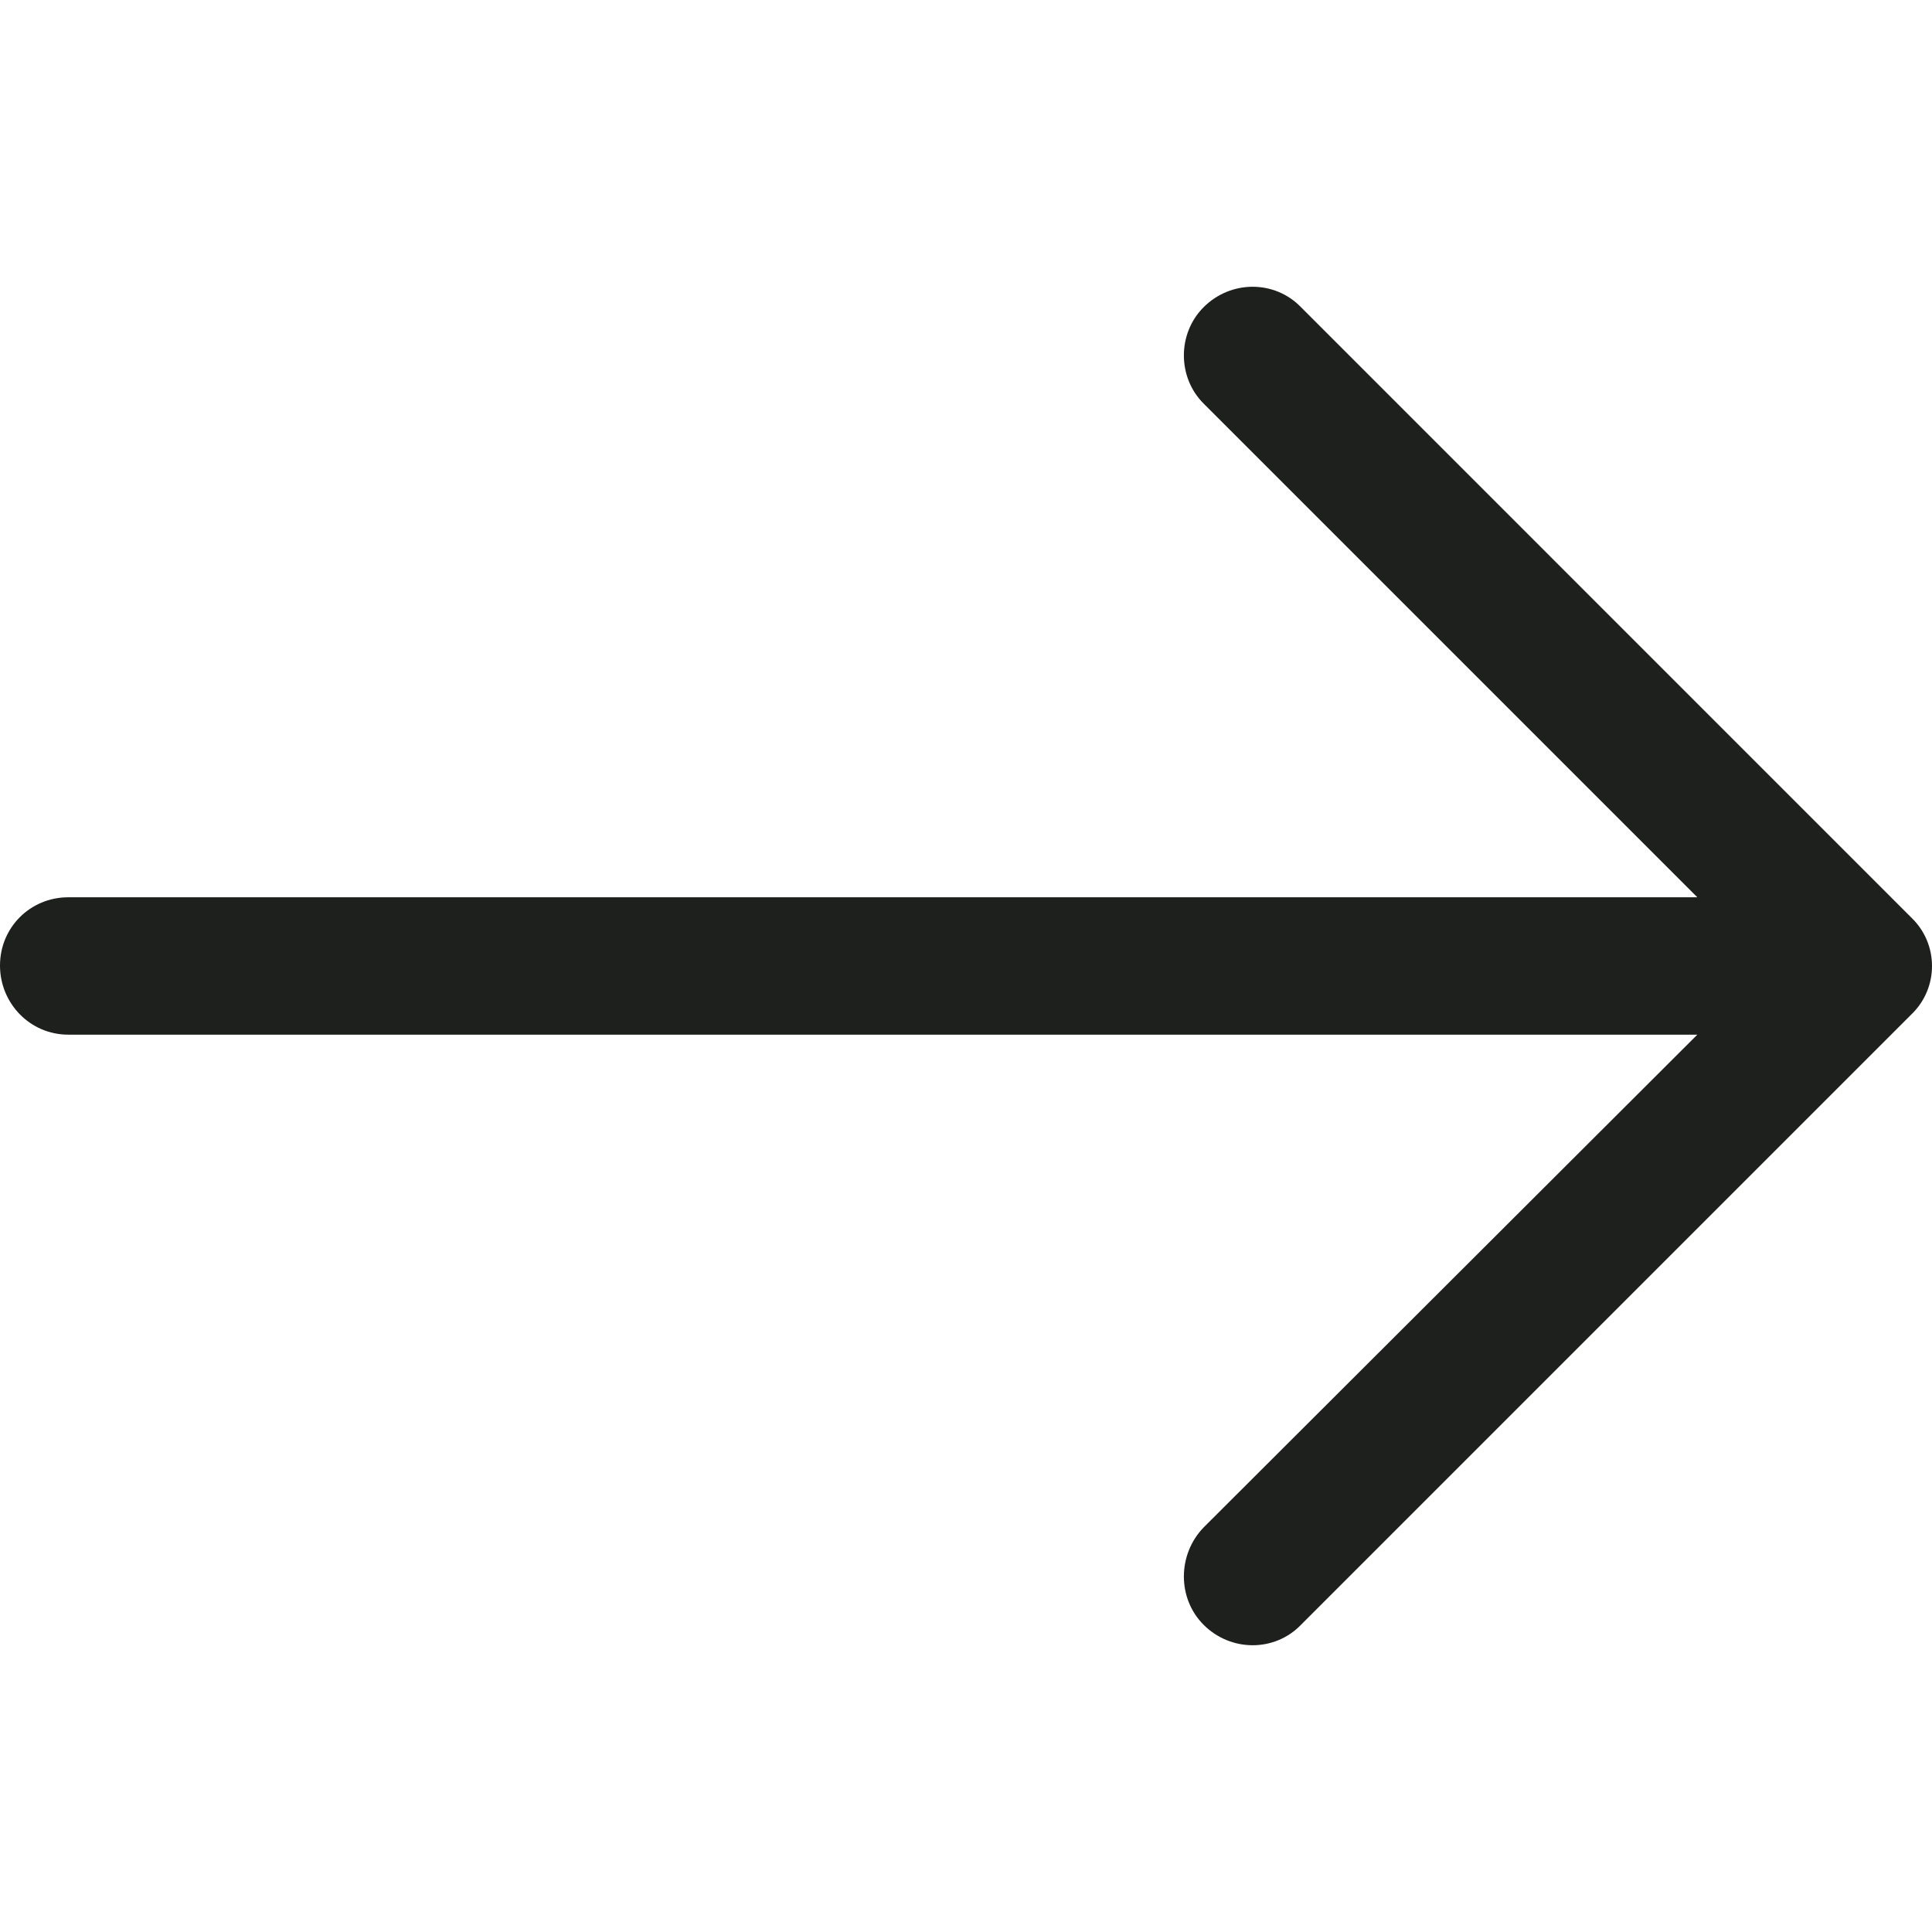
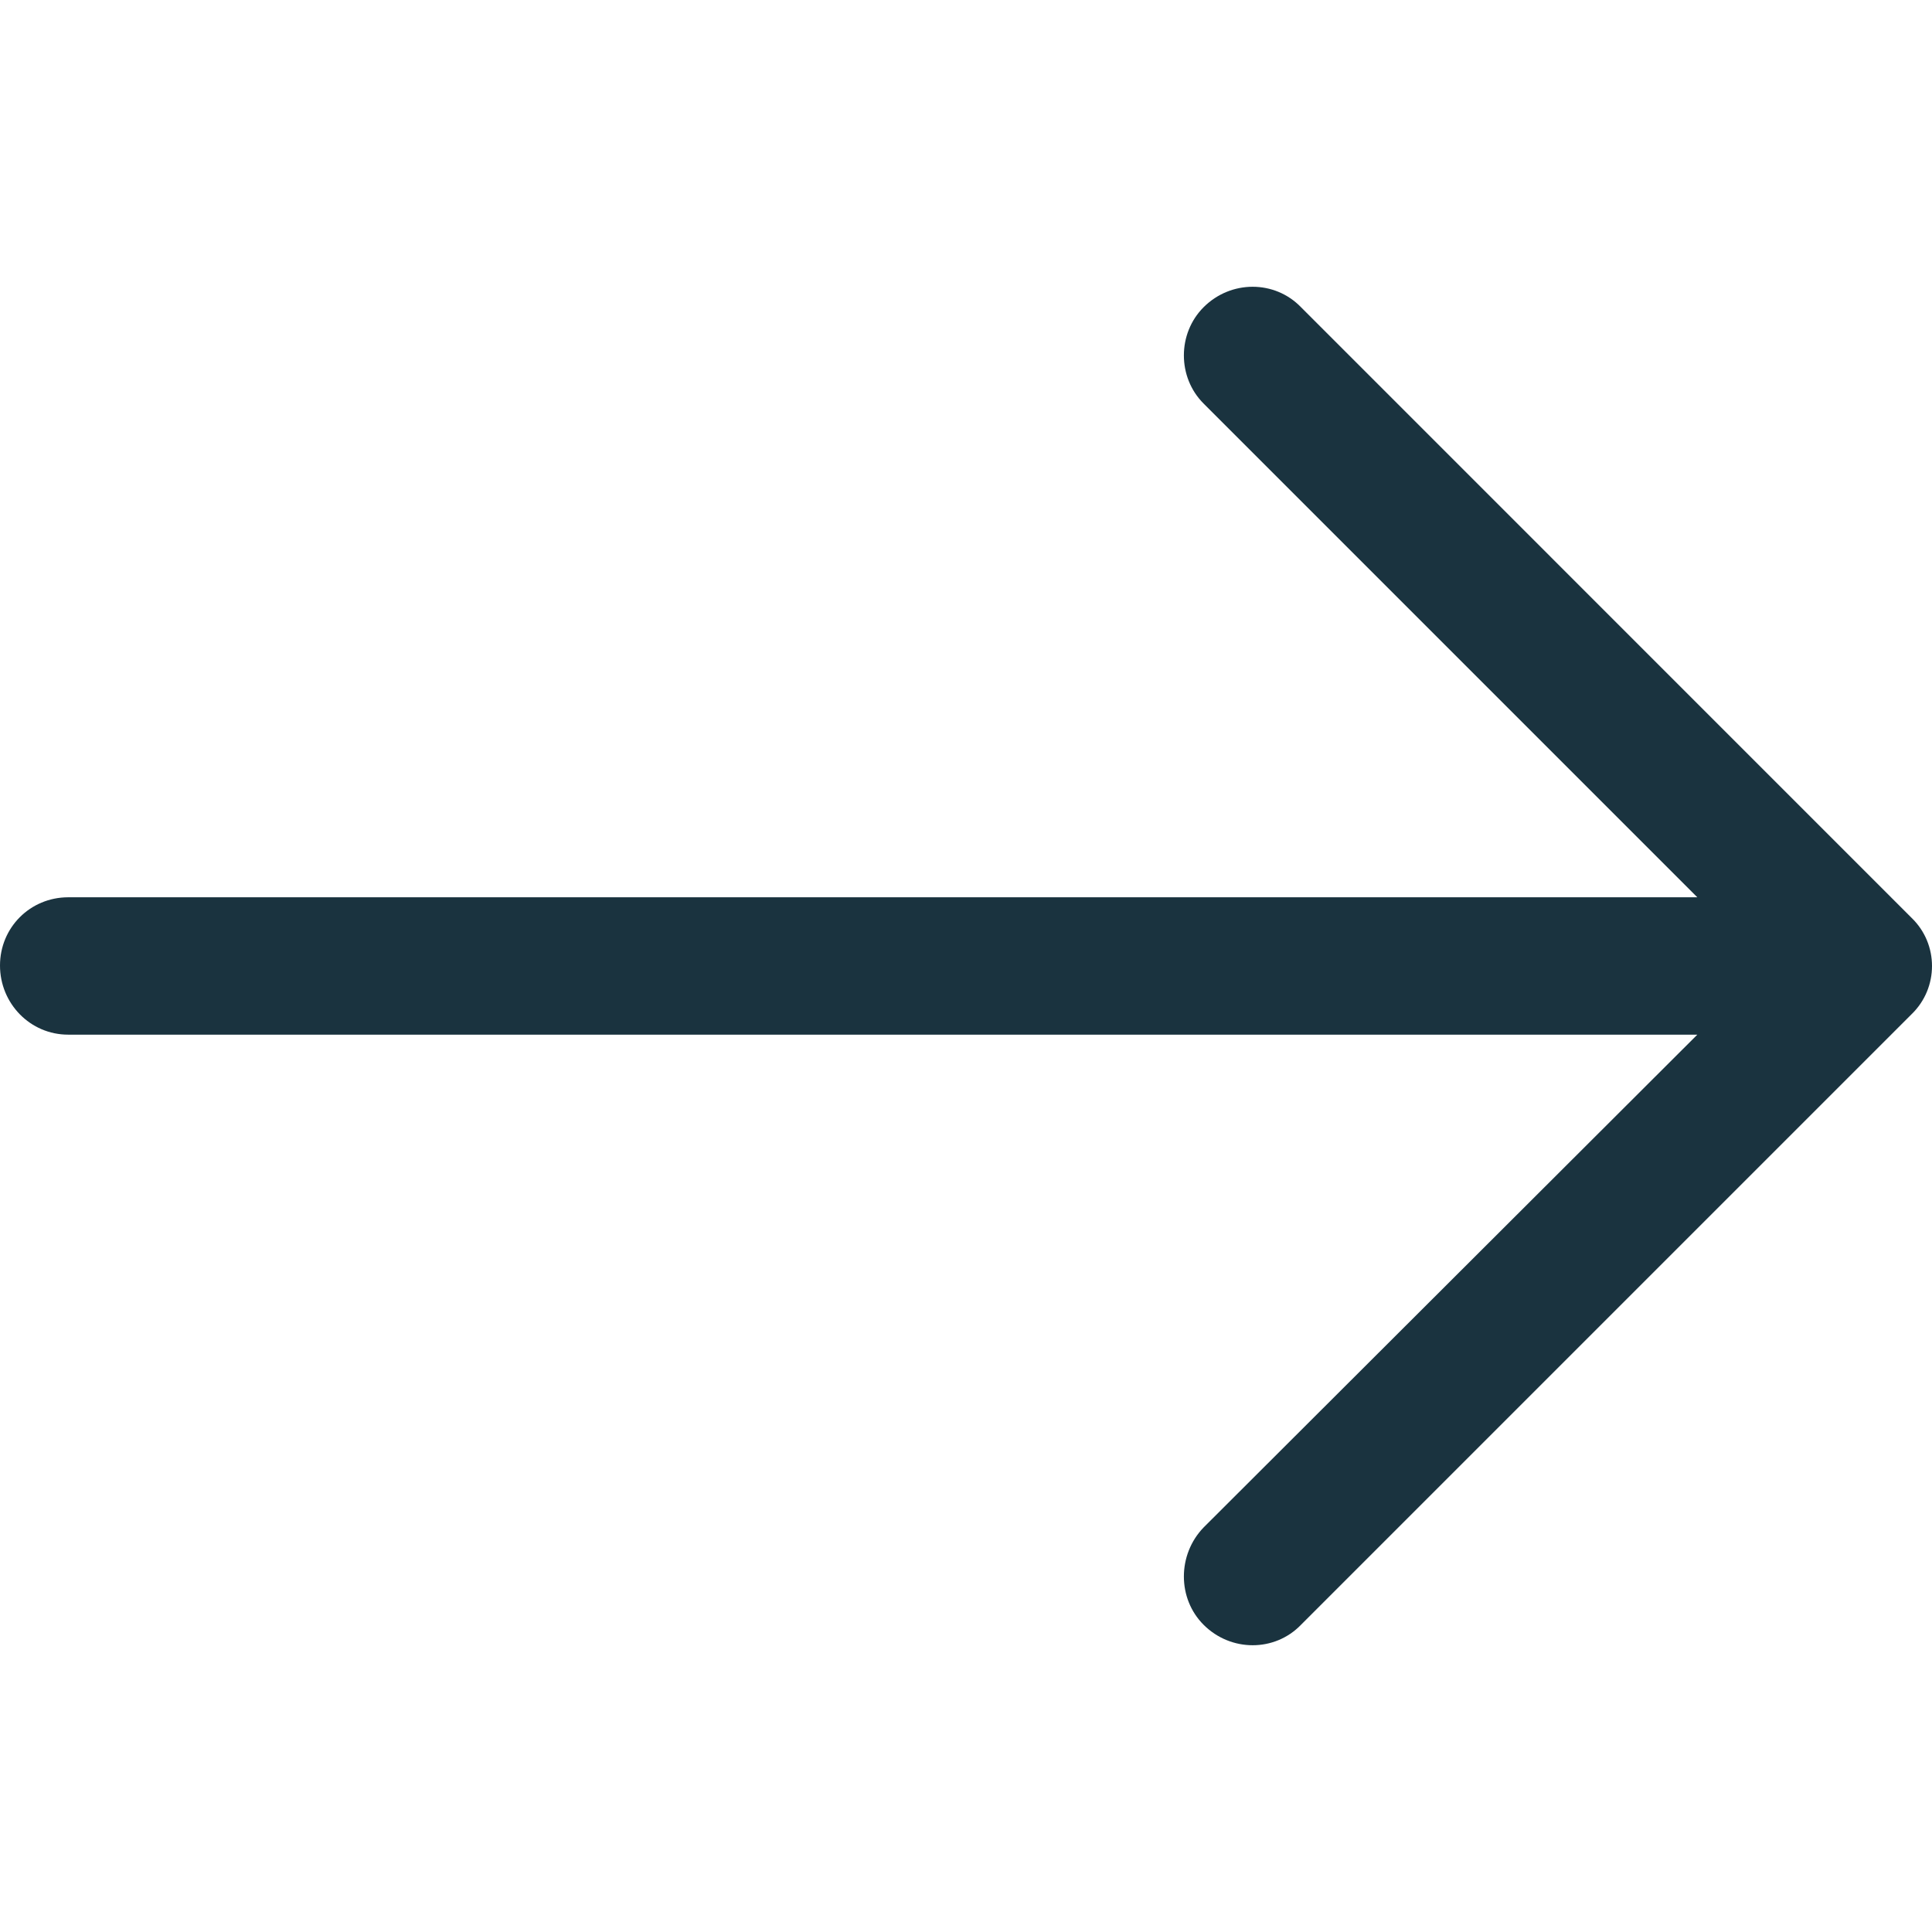
- <svg xmlns="http://www.w3.org/2000/svg" version="1.1" id="Capa_1" x="0px" y="0px" viewBox="0 0 31.49 31.49" style="enable-background:new 0 0 31.49 31.49;" xml:space="preserve">
-   <path style="fill:#1E201D;" d="M21.205,5.007c-0.429-0.444-1.143-0.444-1.587,0c-0.429,0.429-0.429,1.143,0,1.571l8.047,8.047H1.111  C0.492,14.626,0,15.118,0,15.737c0,0.619,0.492,1.127,1.111,1.127h26.554l-8.047,8.032c-0.429,0.444-0.429,1.159,0,1.587  c0.444,0.444,1.159,0.444,1.587,0l9.952-9.952c0.444-0.429,0.444-1.143,0-1.571L21.205,5.007z" />
+ <svg xmlns="http://www.w3.org/2000/svg" width="31.49" height="31.49">
  <g>
- </g>
+     <rect fill="none" id="canvas_background" height="402" width="582" y="-1" x="-1" />
+   </g>
  <g>
- </g>
-   <g>
- </g>
-   <g>
- </g>
-   <g>
- </g>
-   <g>
- </g>
-   <g>
- </g>
-   <g>
- </g>
-   <g>
- </g>
-   <g>
- </g>
-   <g>
- </g>
-   <g>
- </g>
-   <g>
- </g>
-   <g>
- </g>
-   <g>
- </g>
+     <path id="svg_1" fill="#1a333f" d="m21.205,5.007c-0.429,-0.444 -1.143,-0.444 -1.587,0c-0.429,0.429 -0.429,1.143 0,1.571l8.047,8.047l-26.554,0c-0.619,0.001 -1.111,0.493 -1.111,1.112c0,0.619 0.492,1.127 1.111,1.127l26.554,0l-8.047,8.032c-0.429,0.444 -0.429,1.159 0,1.587c0.444,0.444 1.159,0.444 1.587,0l9.952,-9.952c0.444,-0.429 0.444,-1.143 0,-1.571l-9.952,-9.953z" />
+     <g id="svg_2" />
+     <g id="svg_3" />
+     <g id="svg_4" />
+     <g id="svg_5" />
+     <g id="svg_6" />
+     <g id="svg_7" />
+     <g id="svg_8" />
+     <g id="svg_9" />
+     <g id="svg_10" />
+     <g id="svg_11" />
+     <g id="svg_12" />
+     <g id="svg_13" />
+     <g id="svg_14" />
+     <g id="svg_15" />
+     <g id="svg_16" />
+   </g>
</svg>
